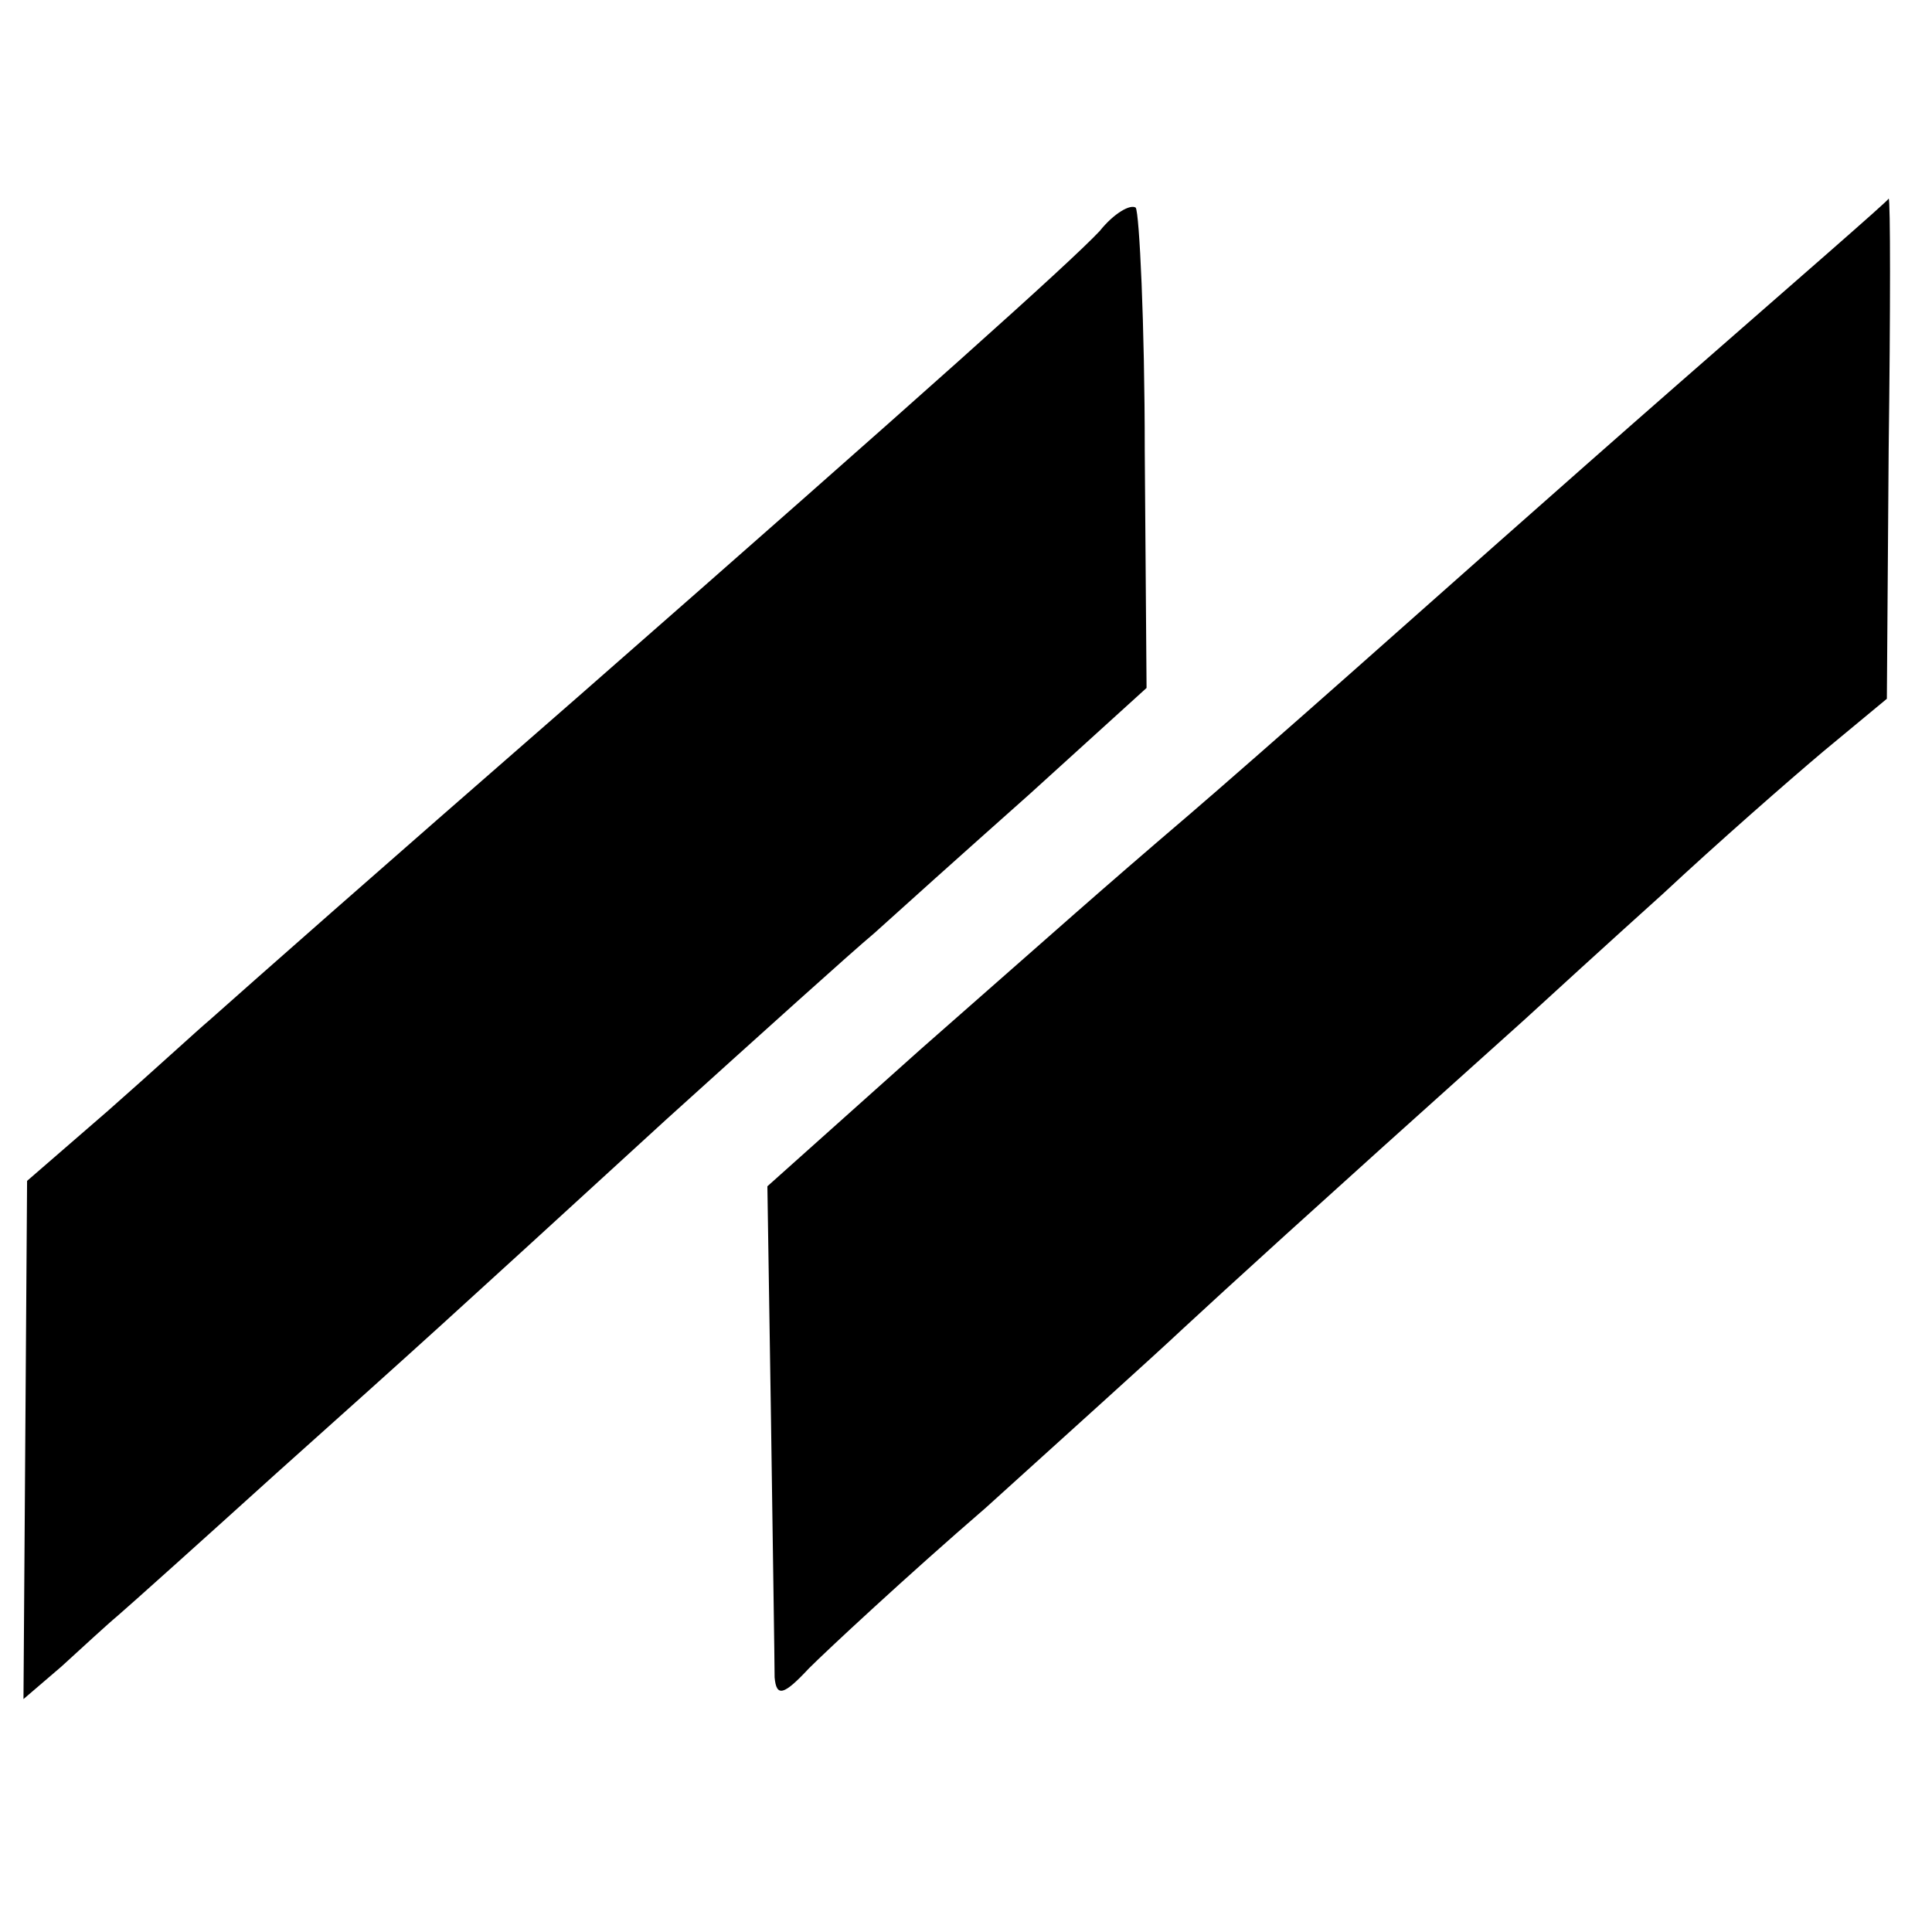
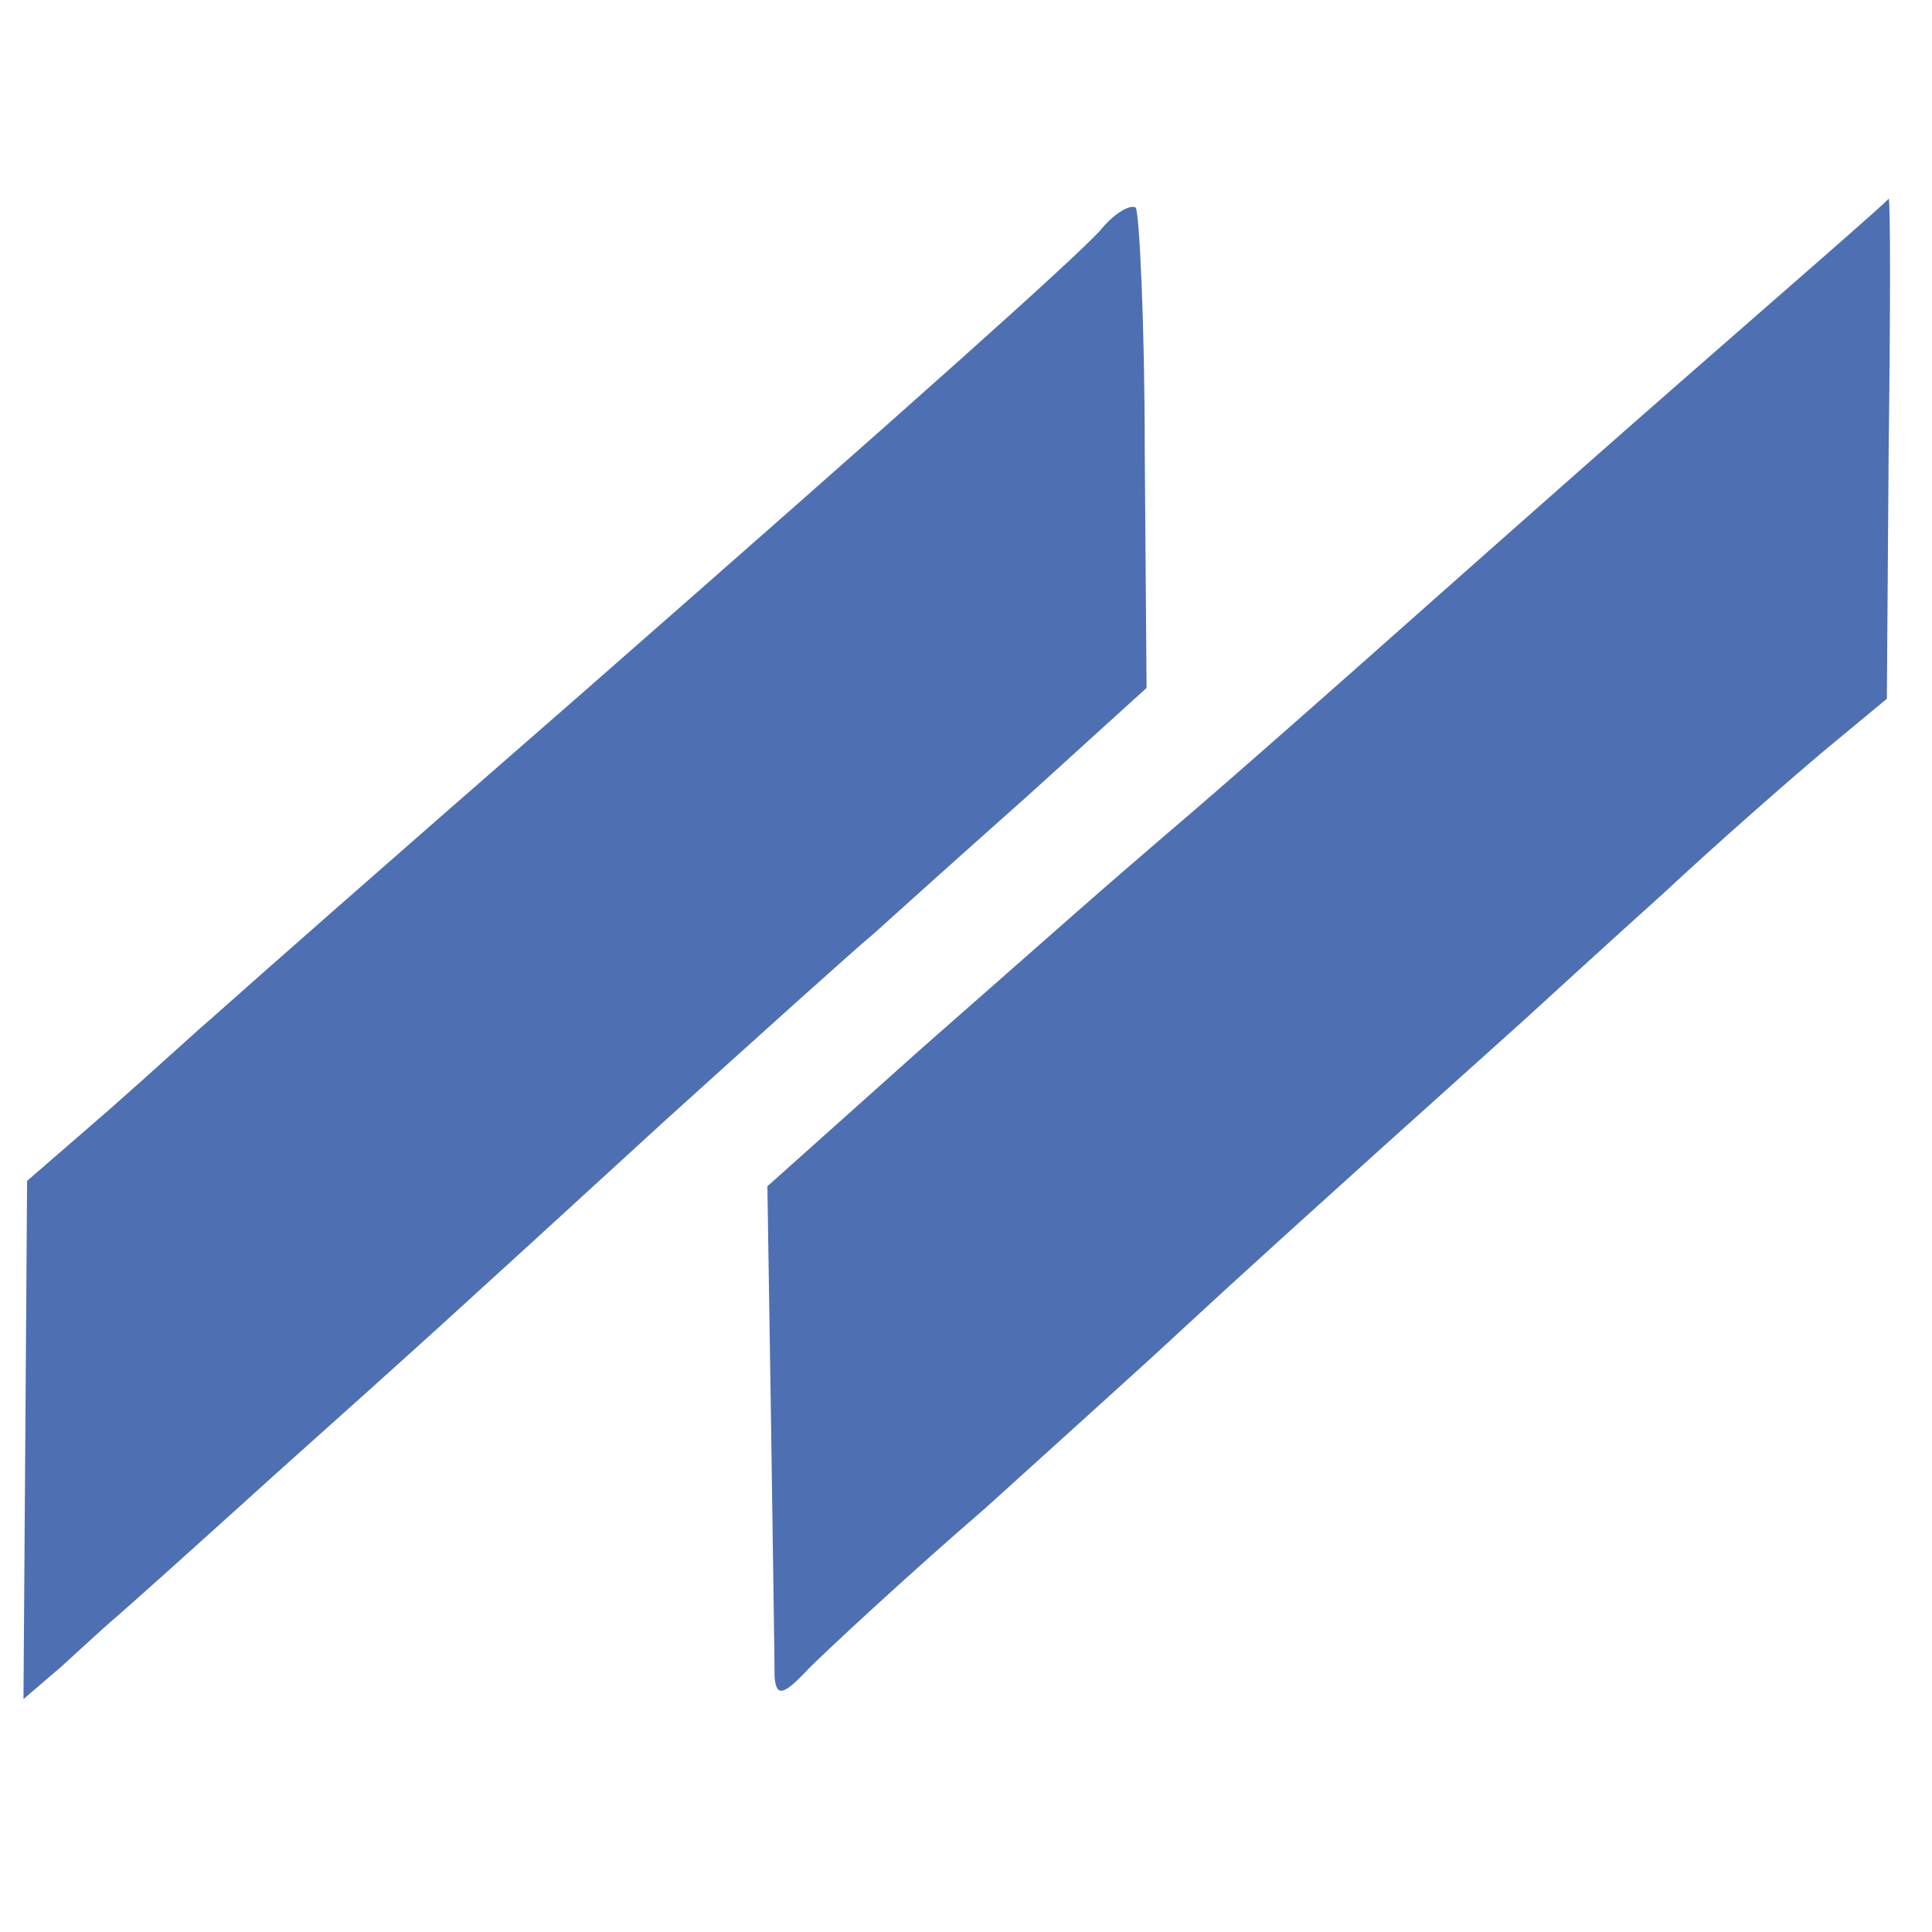
<svg xmlns="http://www.w3.org/2000/svg" version="1.0" width="107pt" height="107pt" viewBox="0 0 107 107" preserveAspectRatio="xMidYMid meet">
-   <g transform="translate(0,107) scale(0.1,-0.1)" fill="#000000" stroke="none">
+   <g transform="translate(0,107) scale(0.1,-0.1)" fill="#4f6fb3" stroke="none">
    <path d="M609 942 c-17 -18 -95 -88 -289 -258 -117 -102 -177 -155 -204 -179 -6 -5 -31 -28 -56 -50 l-45 -39 -1 -144 -1 -143 21 18 c11 10 25 23 31 28 7 6 46 41 88 79 86 77 86 77 216 196 52 47 103 93 115 103 11 10 50 45 86 77 l65 59 -1 131 c0 71 -3 132 -5 135 -3 2 -12 -3 -20 -13z" />
    <path d="M929 857 c-64 -56 -145 -128 -180 -159 -35 -31 -75 -66 -89 -78 -55 -47 -68 -59 -150 -131 l-85 -76 2 -129 c1 -71 2 -135 2 -143 1 -11 5 -10 19 5 10 10 54 51 98 89 43 39 92 83 109 99 26 24 63 58 189 171 12 11 47 43 77 70 30 28 70 63 89 79 l35 29 1 138 c1 77 1 139 0 139 0 -1 -53 -47 -117 -103z" />
  </g>
</svg>
